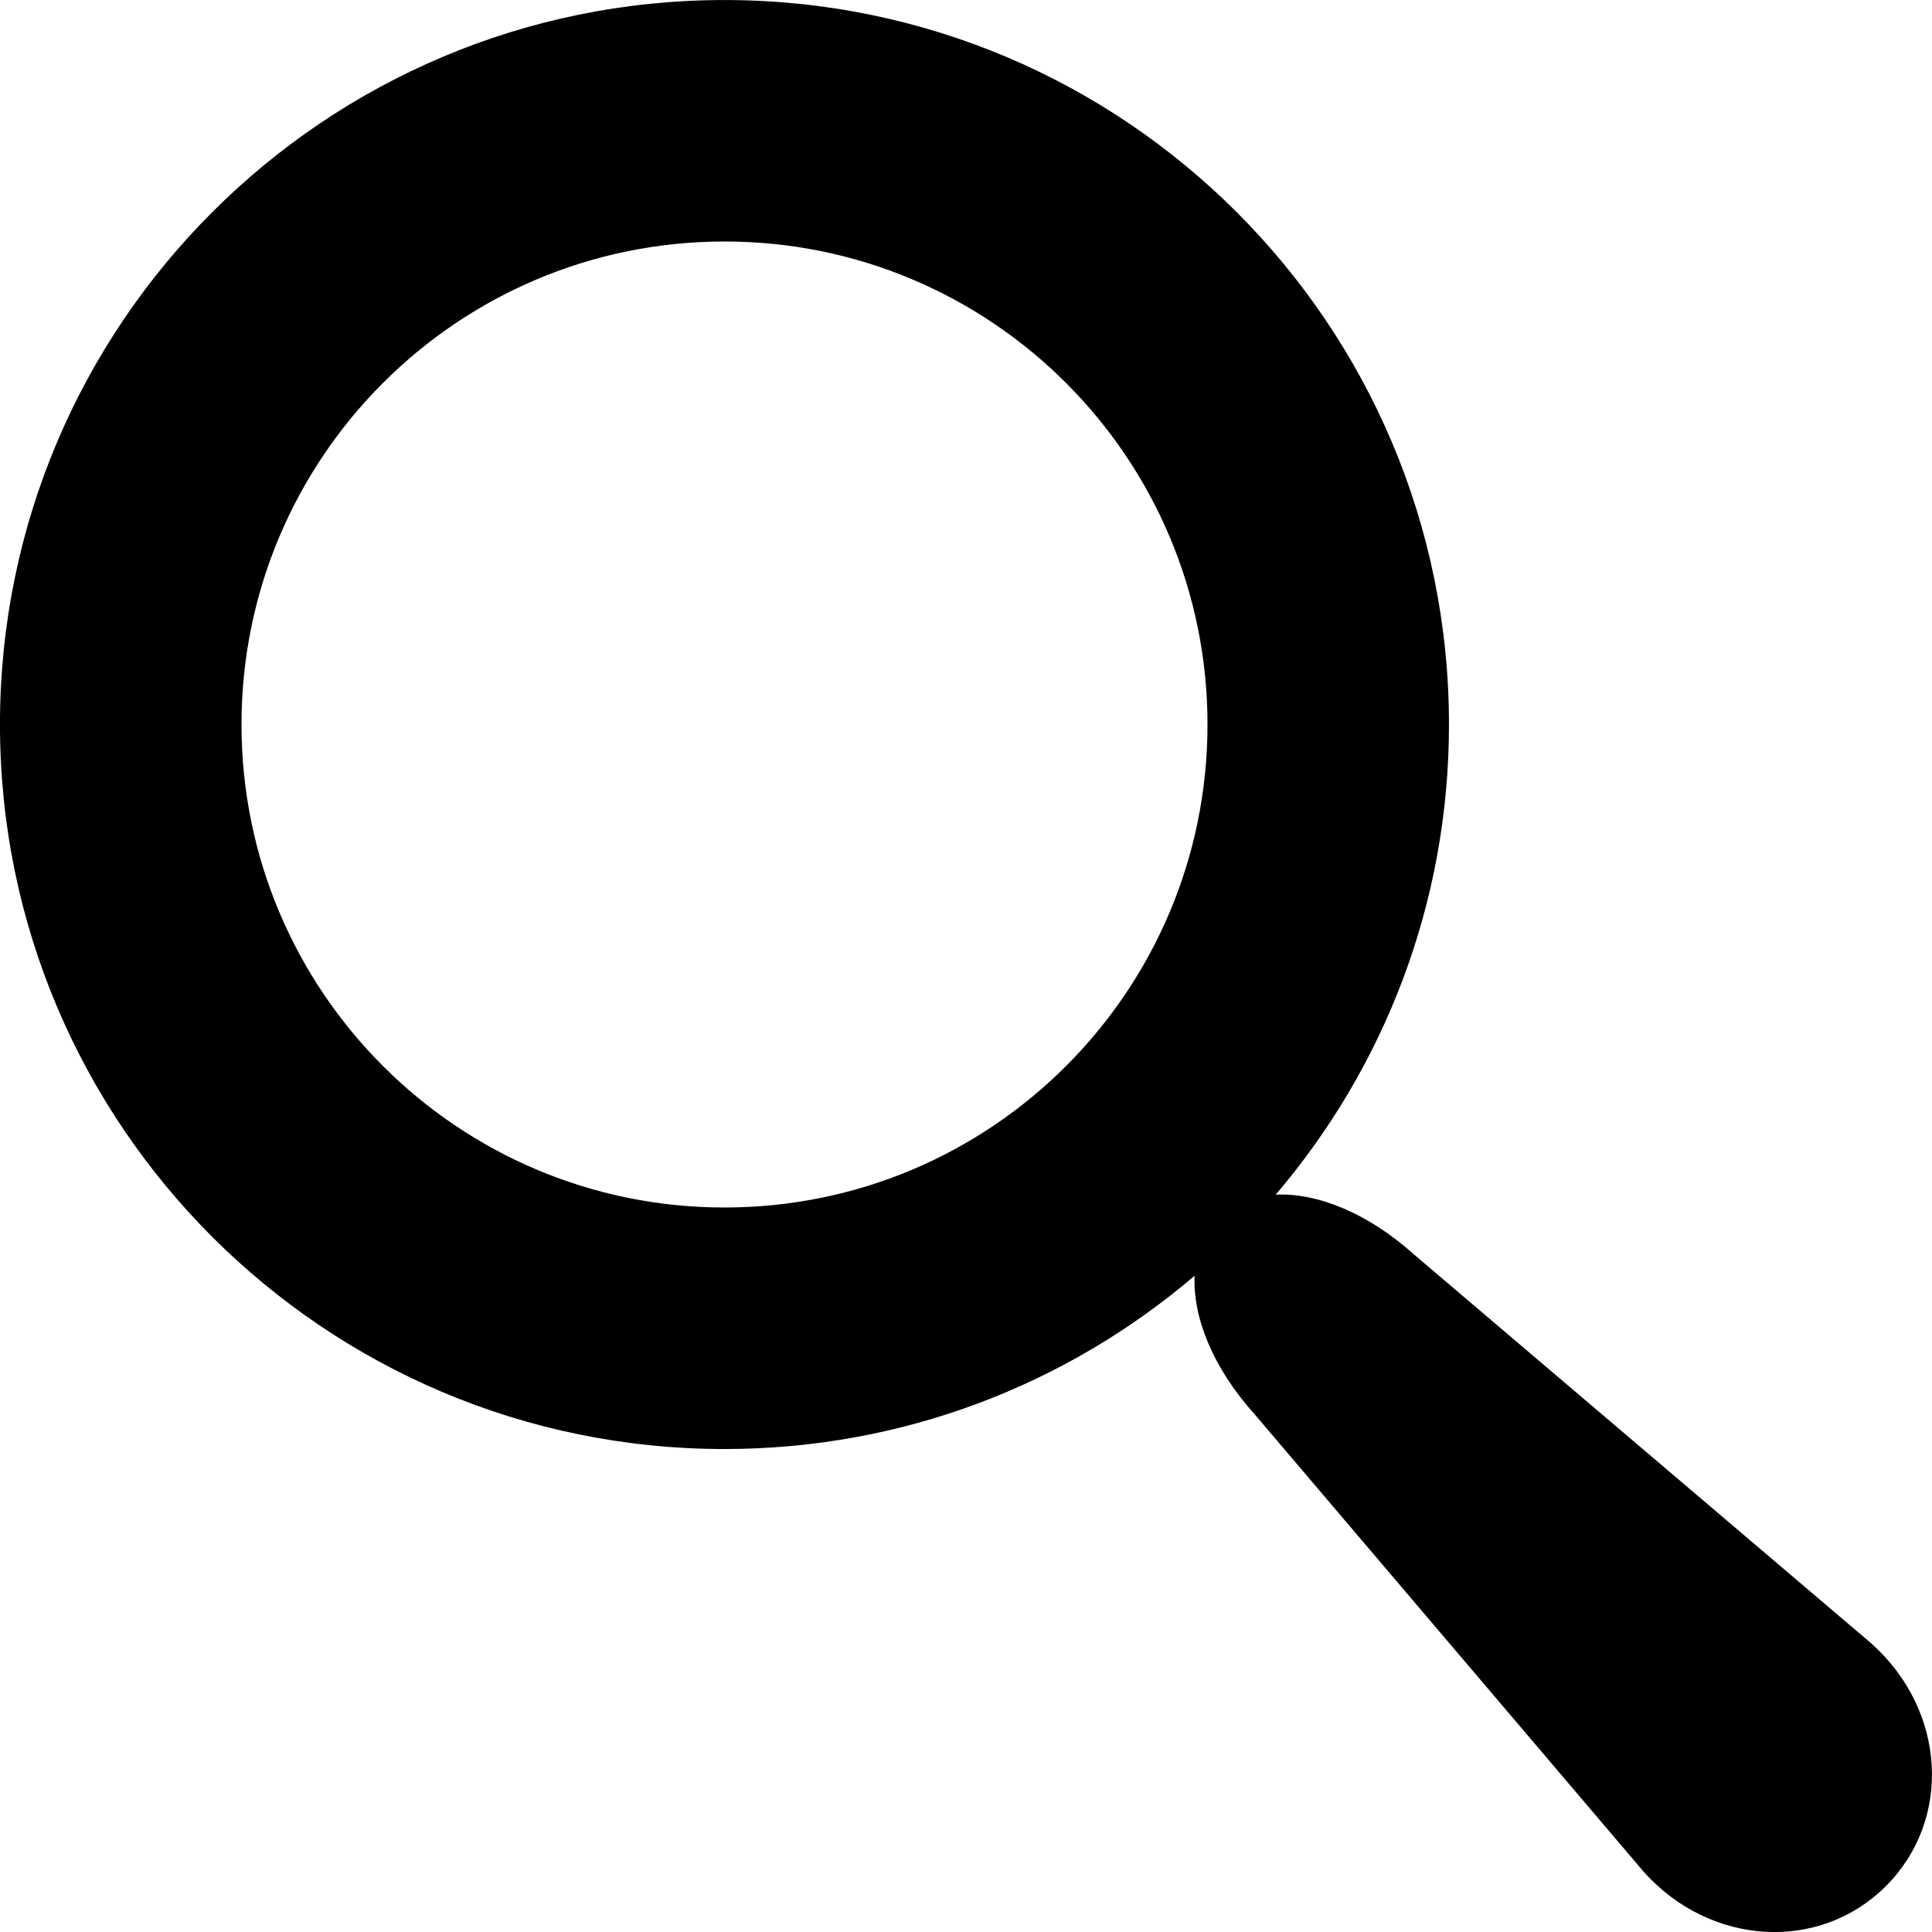
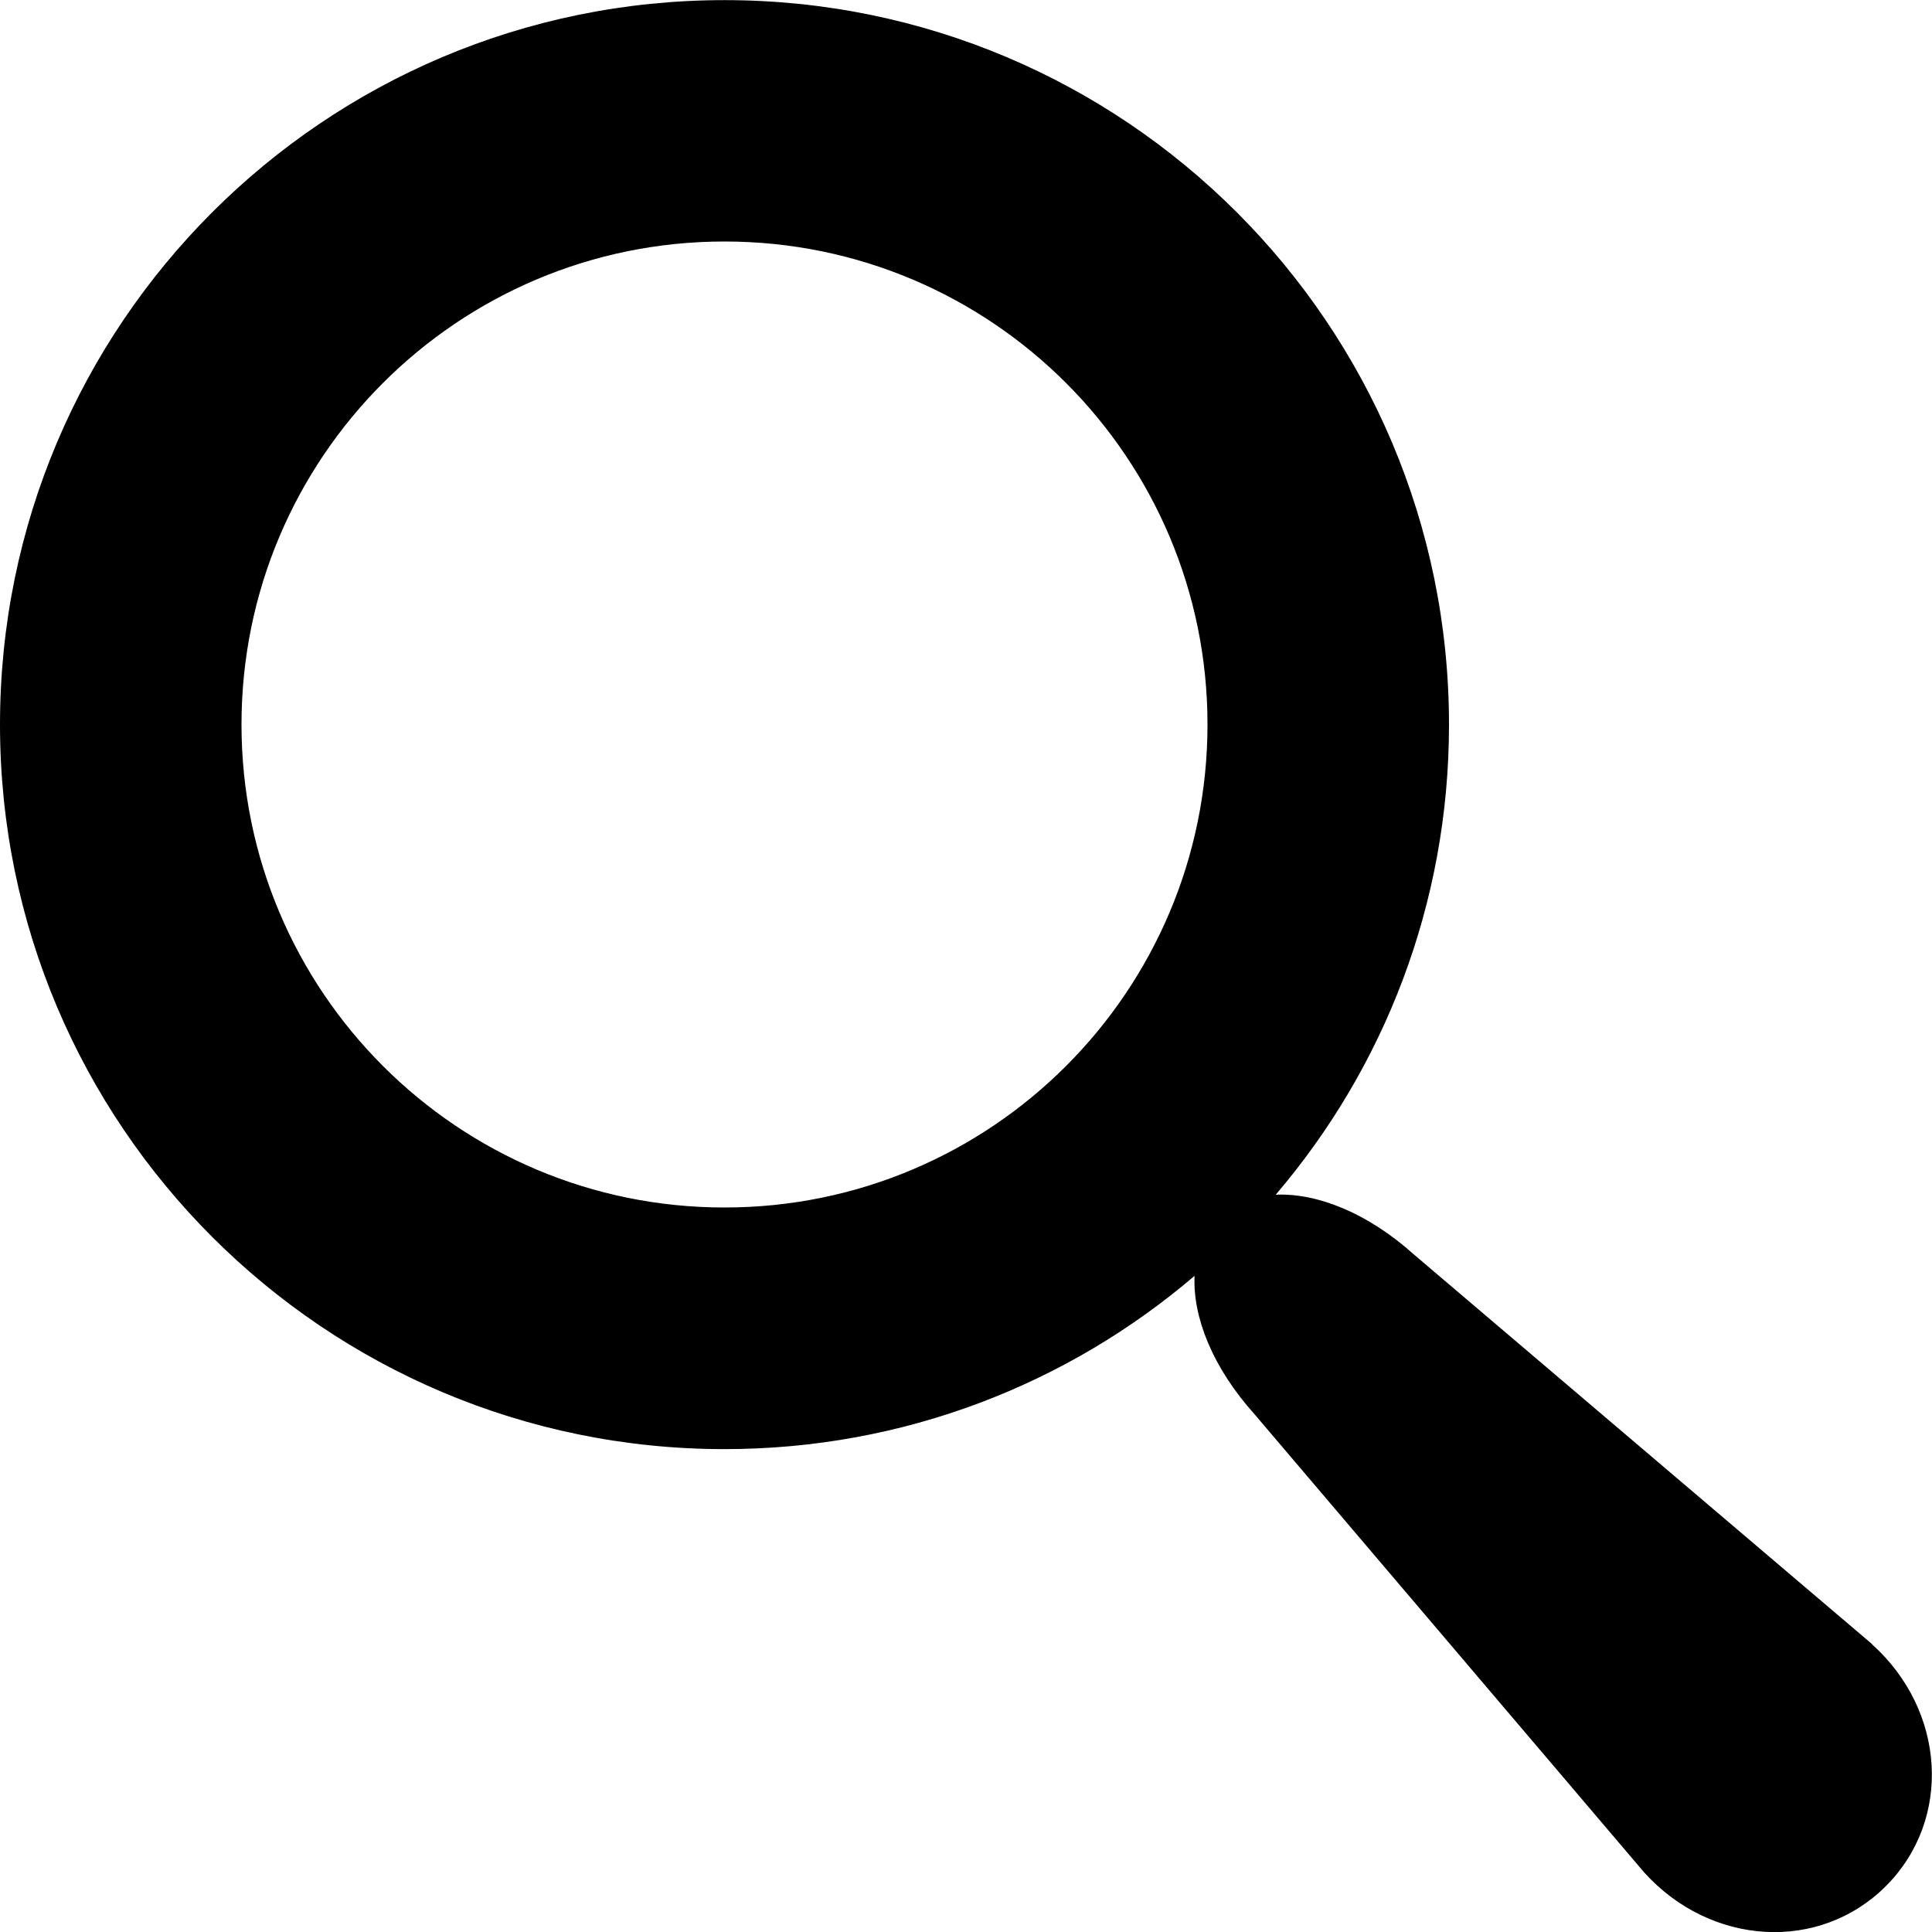
- <svg xmlns="http://www.w3.org/2000/svg" version="1.1" width="64" height="64" viewBox="0 0 64 64">
-   <path d="M62.016 54.462l-15.16-12.893c-1.567-1.41-3.243-2.058-4.597-1.995 3.578-4.192 5.74-9.63 5.74-15.573 0-13.255-10.745-24-24-24s-24 10.745-24 24 10.745 24 24 24c5.944 0 11.382-2.162 15.574-5.74-0.063 1.354 0.585 3.030 1.995 4.597l12.893 15.16c2.208 2.453 5.814 2.66 8.014 0.46s1.993-5.806-0.46-8.014zM24 40c-8.836 0-16-7.163-16-16s7.163-16 16-16 16 7.163 16 16-7.163 16-16 16z" />
+ <svg xmlns="http://www.w3.org/2000/svg" version="1.1" width="16" height="16" viewBox="0 0 16 16">
+   <path d="M15.504 13.616l-3.79-3.223c-0.392-0.353-0.811-0.514-1.149-0.499 0.895-1.048 1.435-2.407 1.435-3.893 0-3.314-2.686-6-6-6s-6 2.686-6 6 2.686 6 6 6c1.486 0 2.845-0.54 3.893-1.435-0.016 0.338 0.146 0.757 0.499 1.149l3.223 3.79c0.552 0.613 1.453 0.665 2.003 0.115s0.498-1.452-0.115-2.003zM6 10c-2.209 0-4-1.791-4-4s1.791-4 4-4 4 1.791 4 4-1.791 4-4 4z" />
</svg>
